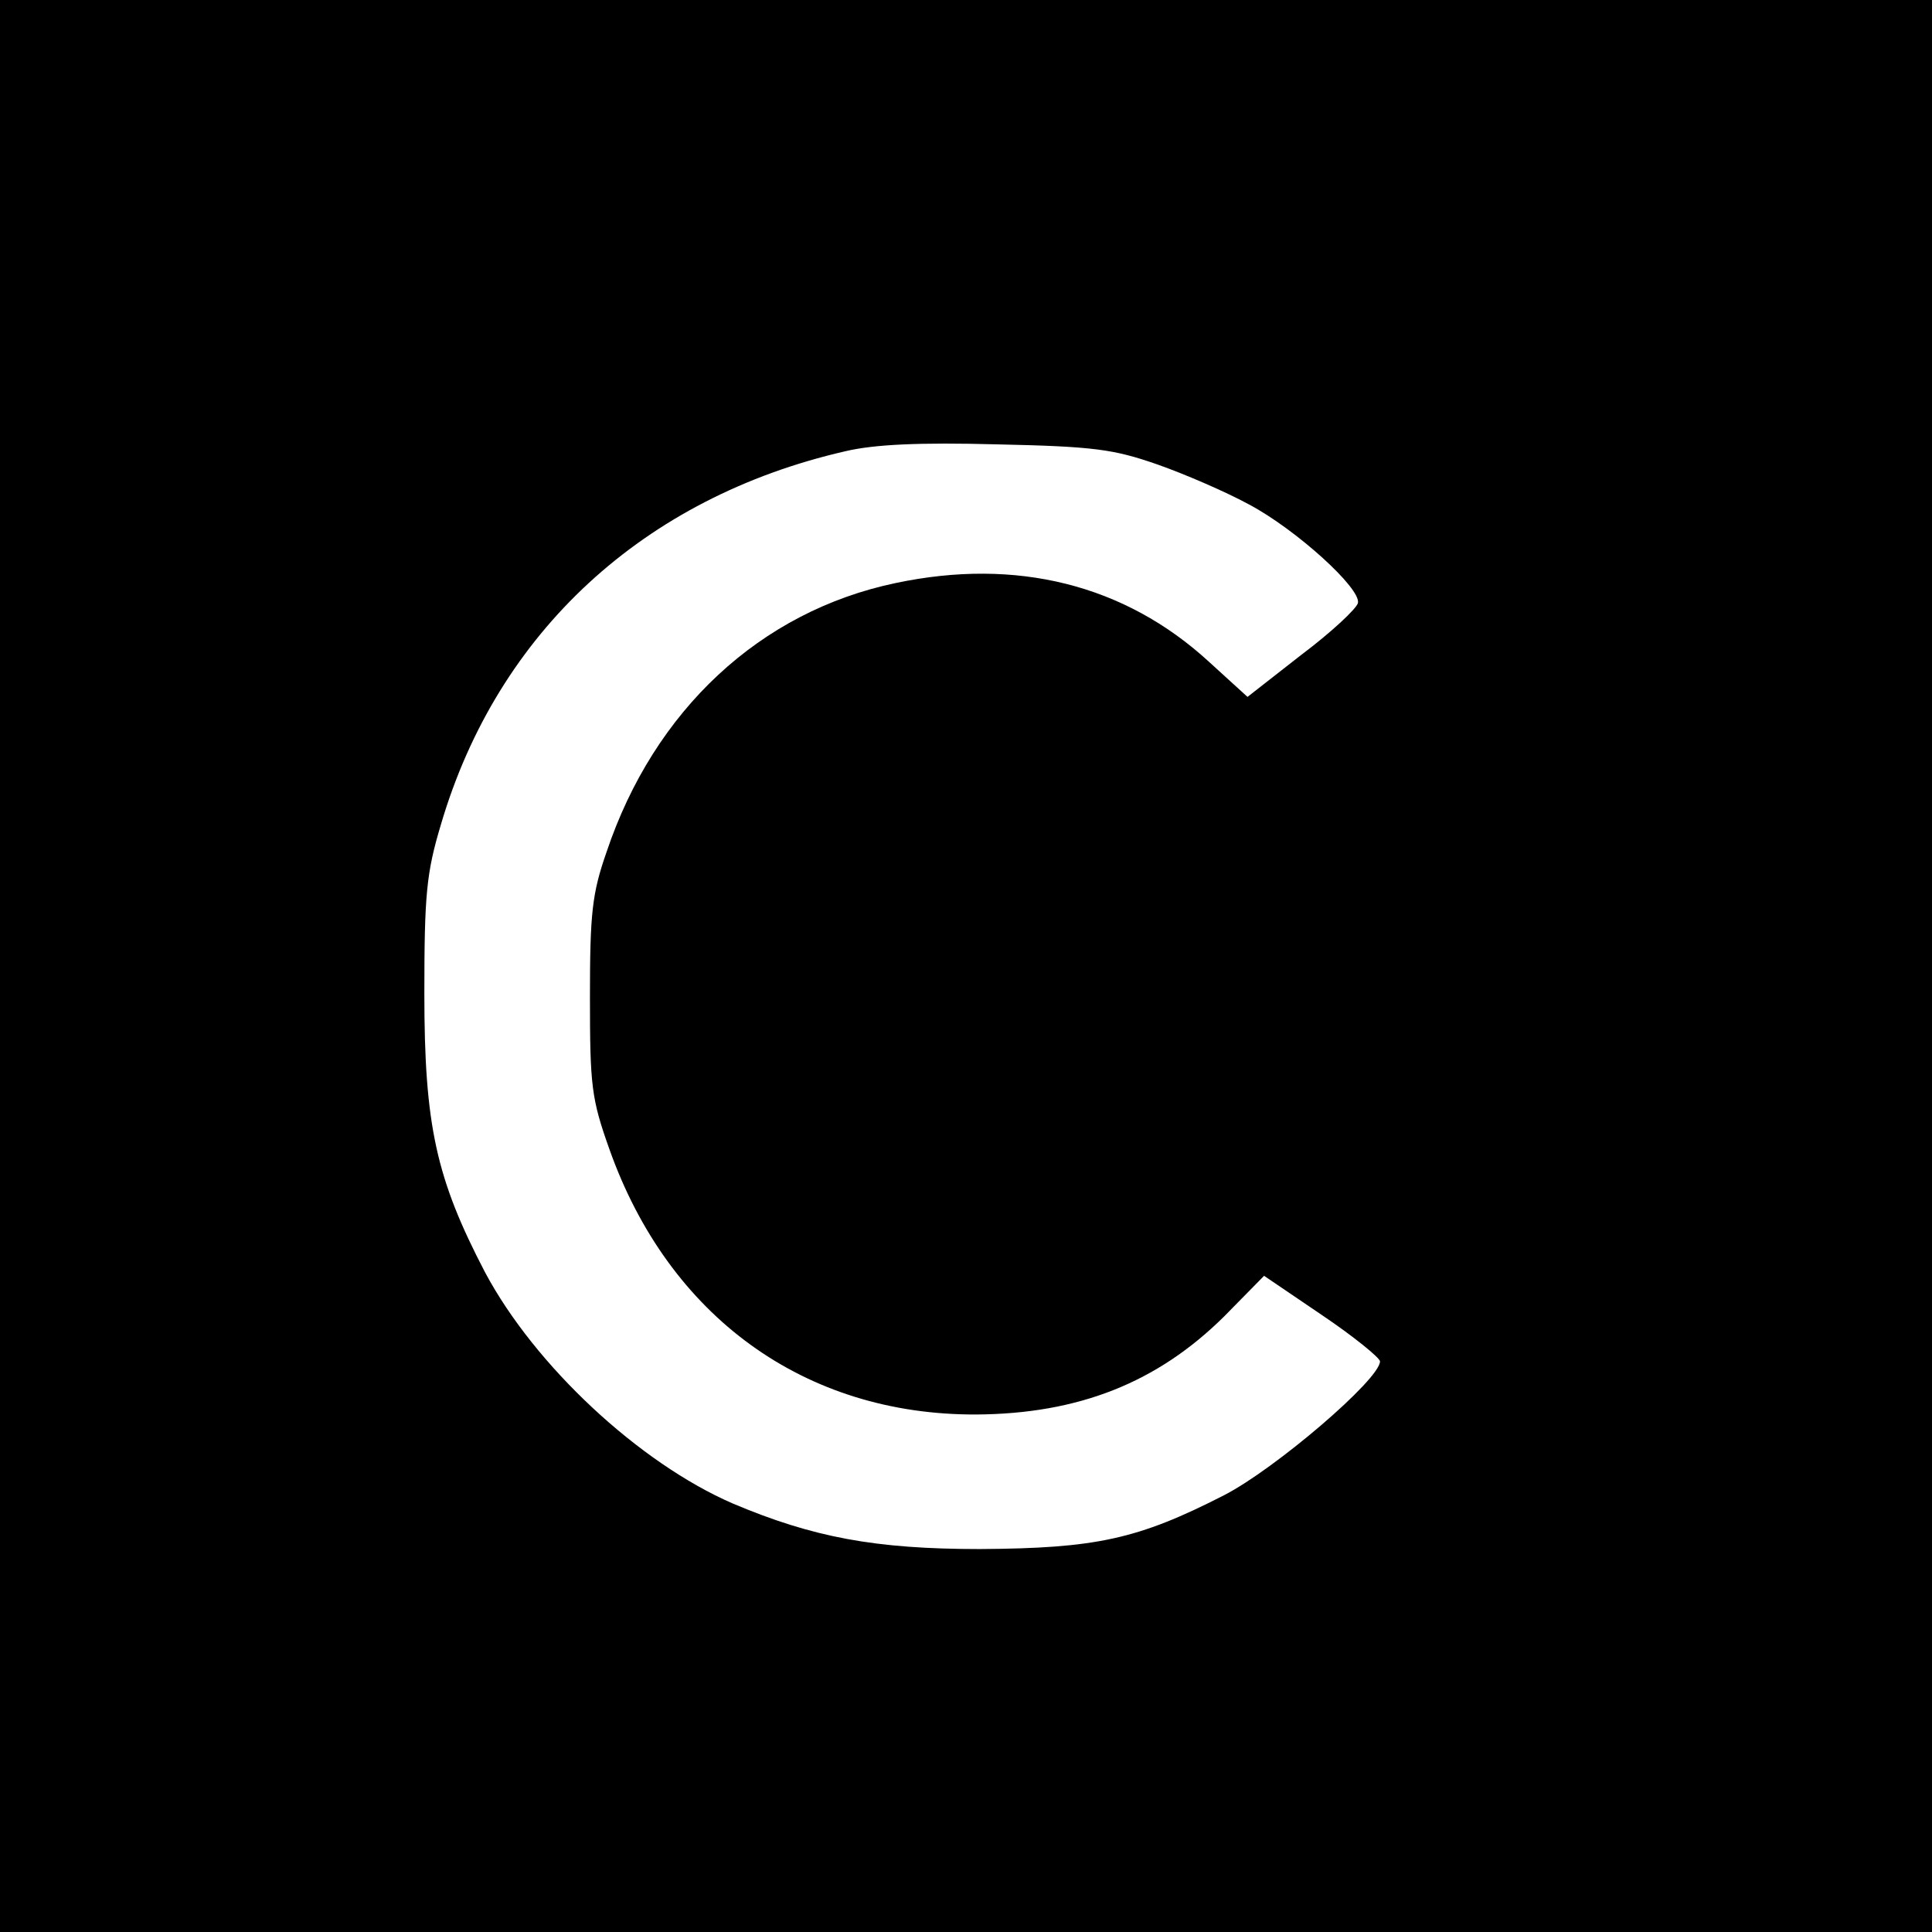
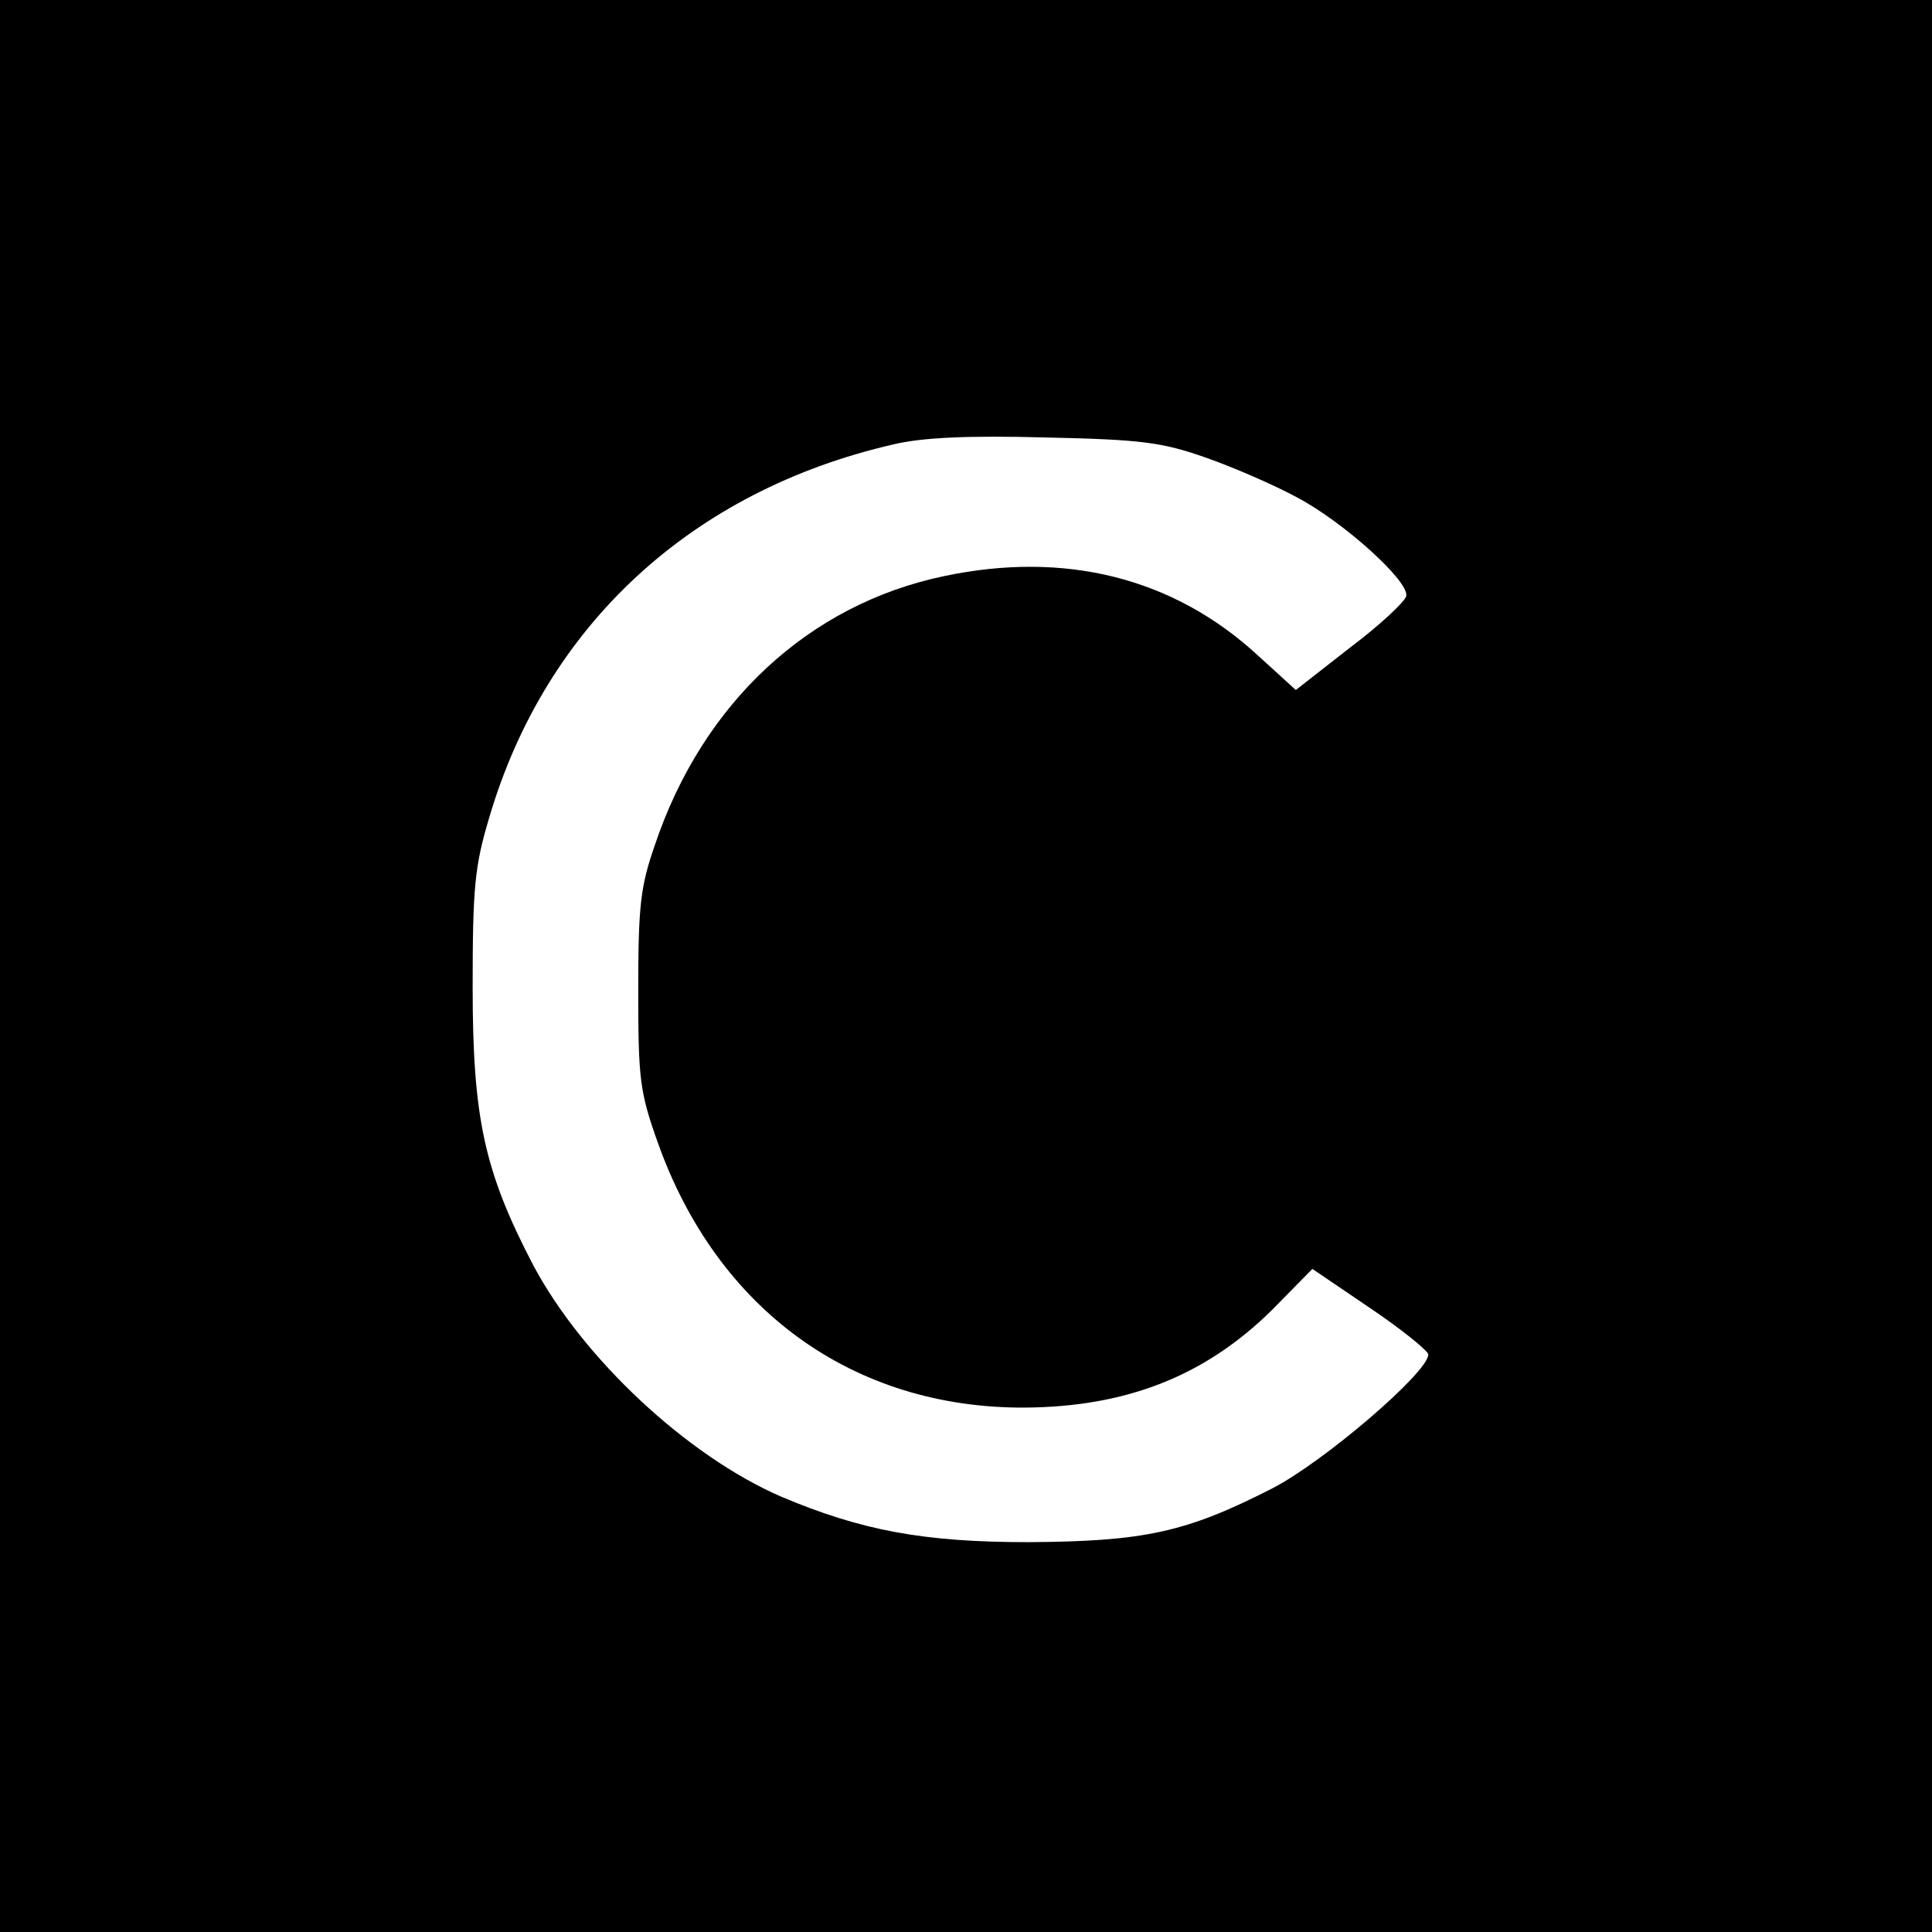
<svg xmlns="http://www.w3.org/2000/svg" version="1.0" width="280pt" height="280pt" viewBox="0 0 280 280" preserveAspectRatio="xMidYMid meet">
  <g transform="translate(0,280) scale(0.1,-0.1)" fill="#000000" stroke="none">
-     <path d="M0 1400 l0 -1400 1400 0 1400 0 0 1400 0 1400 -1400 0 -1400 0 0 -1400z m1677 727 c40 -14 100 -40 133 -58 68 -36 163 -122 158 -143 -2 -8 -38 -42 -82 -75 l-78 -61 -56 51 c-122 112 -279 151 -454 114 -196 -41 -350 -184 -419 -390 -21 -60 -24 -89 -24 -210 0 -128 2 -147 28 -220 86 -243 283 -386 532 -385 148 1 262 46 359 142 l58 59 84 -57 c46 -31 84 -62 84 -67 0 -26 -152 -156 -226 -194 -125 -64 -186 -77 -354 -78 -152 0 -242 17 -358 66 -136 59 -287 200 -359 335 -71 136 -88 213 -88 404 0 144 3 175 24 245 82 279 294 474 586 541 42 10 108 13 220 10 140 -3 169 -7 232 -29z" />
+     <path d="M0 1400 l0 -1400 1400 0 1400 0 0 1400 0 1400 -1400 0 -1400 0 0 -1400z m1747 737 c40 -14 100 -40 133 -58 68 -36 163 -122 158 -143 -2 -8 -38 -42 -82 -75 l-78 -61 -56 51 c-122 112 -279 151 -454 114 -196 -41 -350 -184 -419 -390 -21 -60 -24 -89 -24 -210 0 -128 2 -147 28 -220 86 -243 283 -386 532 -385 148 1 262 46 359 142 l58 59 84 -57 c46 -31 84 -62 84 -67 0 -26 -152 -156 -226 -194 -125 -64 -186 -77 -354 -78 -152 0 -242 17 -358 66 -136 59 -287 200 -359 335 -71 136 -88 213 -88 404 0 144 3 175 24 245 82 279 294 474 586 541 42 10 108 13 220 10 140 -3 169 -7 232 -29z" />
  </g>
</svg>
